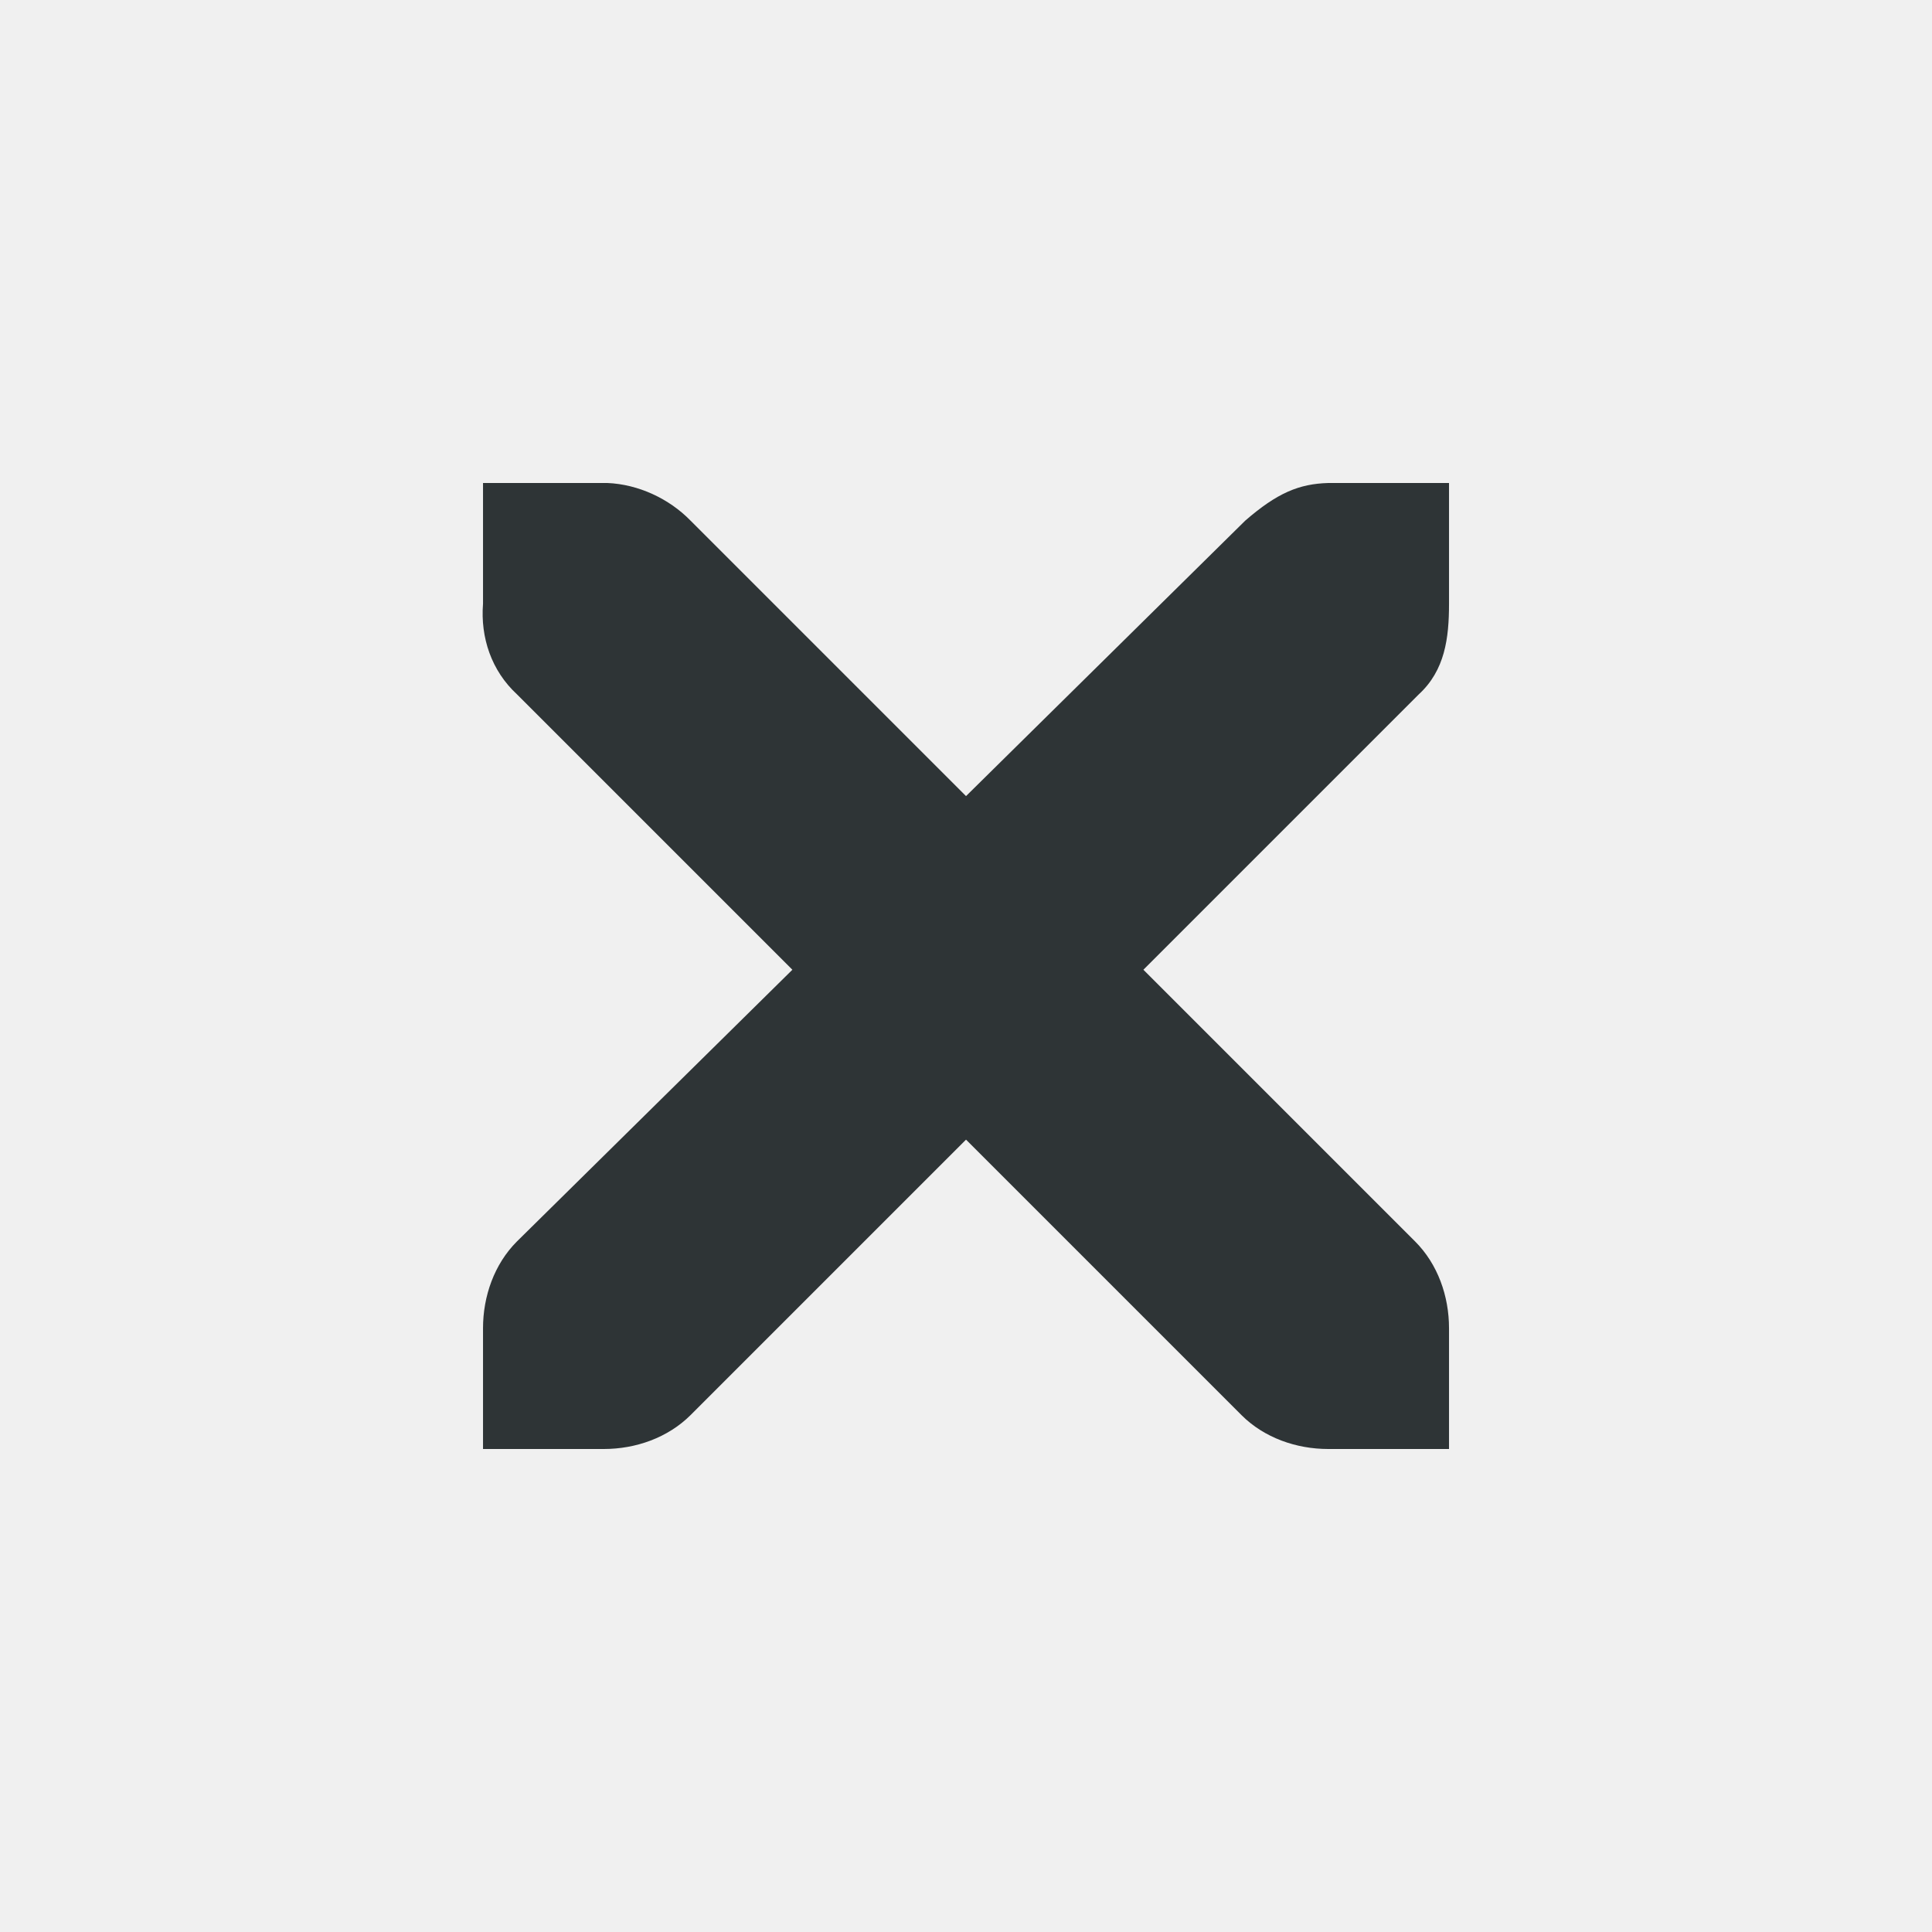
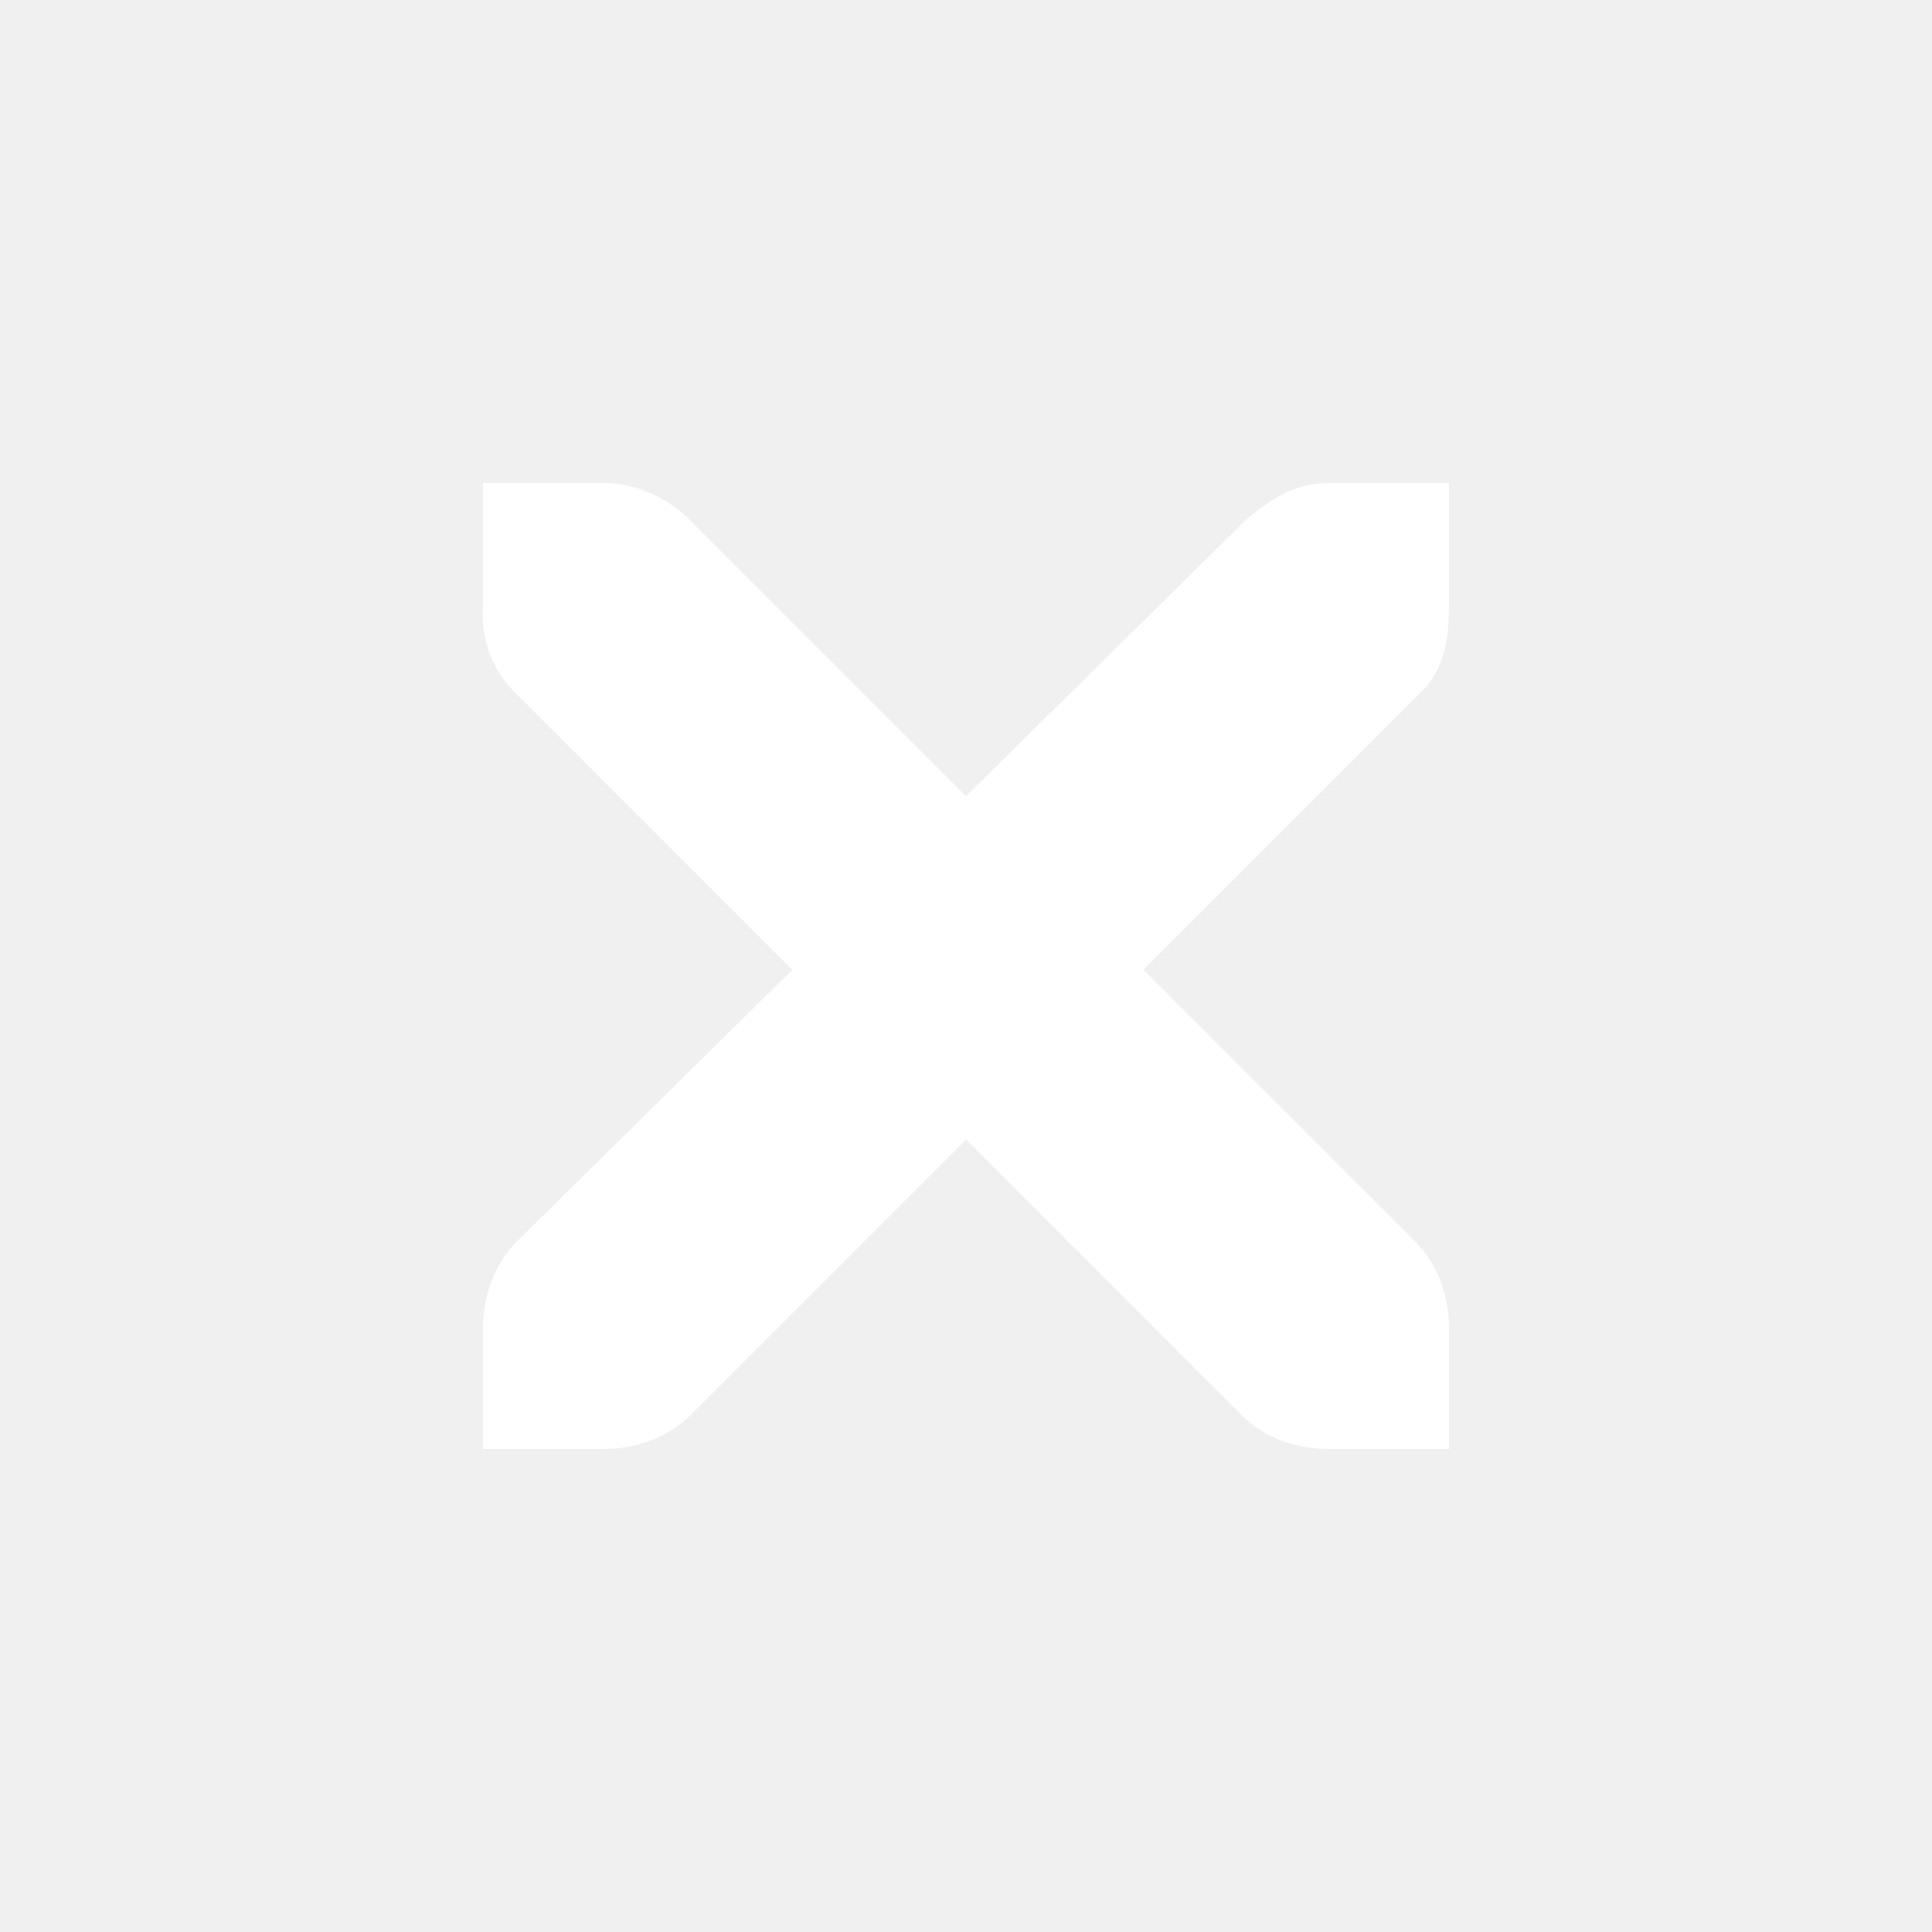
<svg xmlns="http://www.w3.org/2000/svg" width="16" version="1.1" style="enable-background:new" id="svg7384" height="16">
  <defs id="defs7386" />
  <g transform="translate(-12.00585,-888)" id="layer1" />
  <g transform="translate(-12.00585,-888)" id="layer7" />
  <g transform="translate(-12.00585,-888)" id="layer6" />
  <g transform="translate(-12.00585,-888)" id="layer5" />
  <g transform="translate(-12.00585,-888)" id="layer9" />
  <g transform="translate(-12.00585,-888)" id="layer2" />
  <g transform="translate(-12.00585,-888)" id="layer8" />
  <g transform="translate(-12.00585,-888)" id="layer3" />
  <g transform="translate(-12.00585,-888)" id="layer4" />
-   <g transform="translate(-12.00585,-952)" id="layer10">
-     <path d="m 16.006,956 h 1 c 0.01,-1.2e-4 0.021,-4.6e-4 0.031,0 0.255,0.011 0.51,0.129 0.688,0.312 l 2.281,2.281 2.312,-2.281 c 0.266,-0.231 0.447,-0.305 0.688,-0.312 h 1 v 1 c 0,0.286 -0.034,0.551 -0.25,0.75 l -2.281,2.281 2.25,2.25 c 0.188,0.188 0.281,0.453 0.281,0.719 v 1 h -1 c -0.265,-10e-6 -0.531,-0.093 -0.719,-0.281 l -2.281,-2.281 -2.281,2.281 C 17.536,963.907 17.271,964 17.006,964 h -1 v -1 c -3e-6,-0.265 0.093,-0.531 0.281,-0.719 l 2.281,-2.25 -2.281,-2.281 c -0.211,-0.195 -0.303,-0.469 -0.281,-0.75 z" id="path10839-9" style="color:#bebebe;font-style:normal;font-variant:normal;font-weight:normal;font-stretch:normal;font-size:medium;line-height:normal;font-family:'Andale Mono';-inkscape-font-specification:'Andale Mono';text-indent:0;text-align:start;text-decoration:none;text-decoration-line:none;letter-spacing:normal;word-spacing:normal;text-transform:none;writing-mode:lr-tb;direction:ltr;text-anchor:start;display:inline;overflow:visible;visibility:visible;fill:#2e3436;fill-opacity:1;fill-rule:nonzero;stroke:none;stroke-width:1.781;marker:none;enable-background:new" />
-   </g>
+   <path style="color:#bebebe;font-style:normal;font-variant:normal;font-weight:normal;font-stretch:normal;font-size:medium;line-height:normal;font-family:'Andale Mono';-inkscape-font-specification:'Andale Mono';text-indent:0;text-align:start;text-decoration:none;text-decoration-line:none;letter-spacing:normal;word-spacing:normal;text-transform:none;writing-mode:lr-tb;direction:ltr;text-anchor:start;display:inline;overflow:visible;visibility:visible;fill:#ffffff;fill-opacity:1;fill-rule:nonzero;stroke:none;stroke-width:1.781;marker:none;enable-background:new" id="path10839-9" d="m 4,4 h 1 c 0.01,-1.2e-4 0.021,-4.6e-4 0.031,0 0.255,0.011 0.51,0.129 0.688,0.312 L 8,6.594 10.312,4.312 C 10.578,4.082 10.759,4.007 11,4 h 1 v 1 c 0,0.286 -0.034,0.551 -0.25,0.75 l -2.281,2.281 2.25,2.25 C 11.907,10.469 12,10.735 12,11 v 1 h -1 c -0.265,-10e-6 -0.531,-0.093 -0.719,-0.281 L 8,9.438 5.719,11.719 C 5.531,11.907 5.265,12 5,12 H 4 v -1 c -3e-6,-0.265 0.093,-0.531 0.281,-0.719 L 6.562,8.031 4.281,5.75 C 4.071,5.555 3.978,5.281 4,5 Z" />
</svg>
